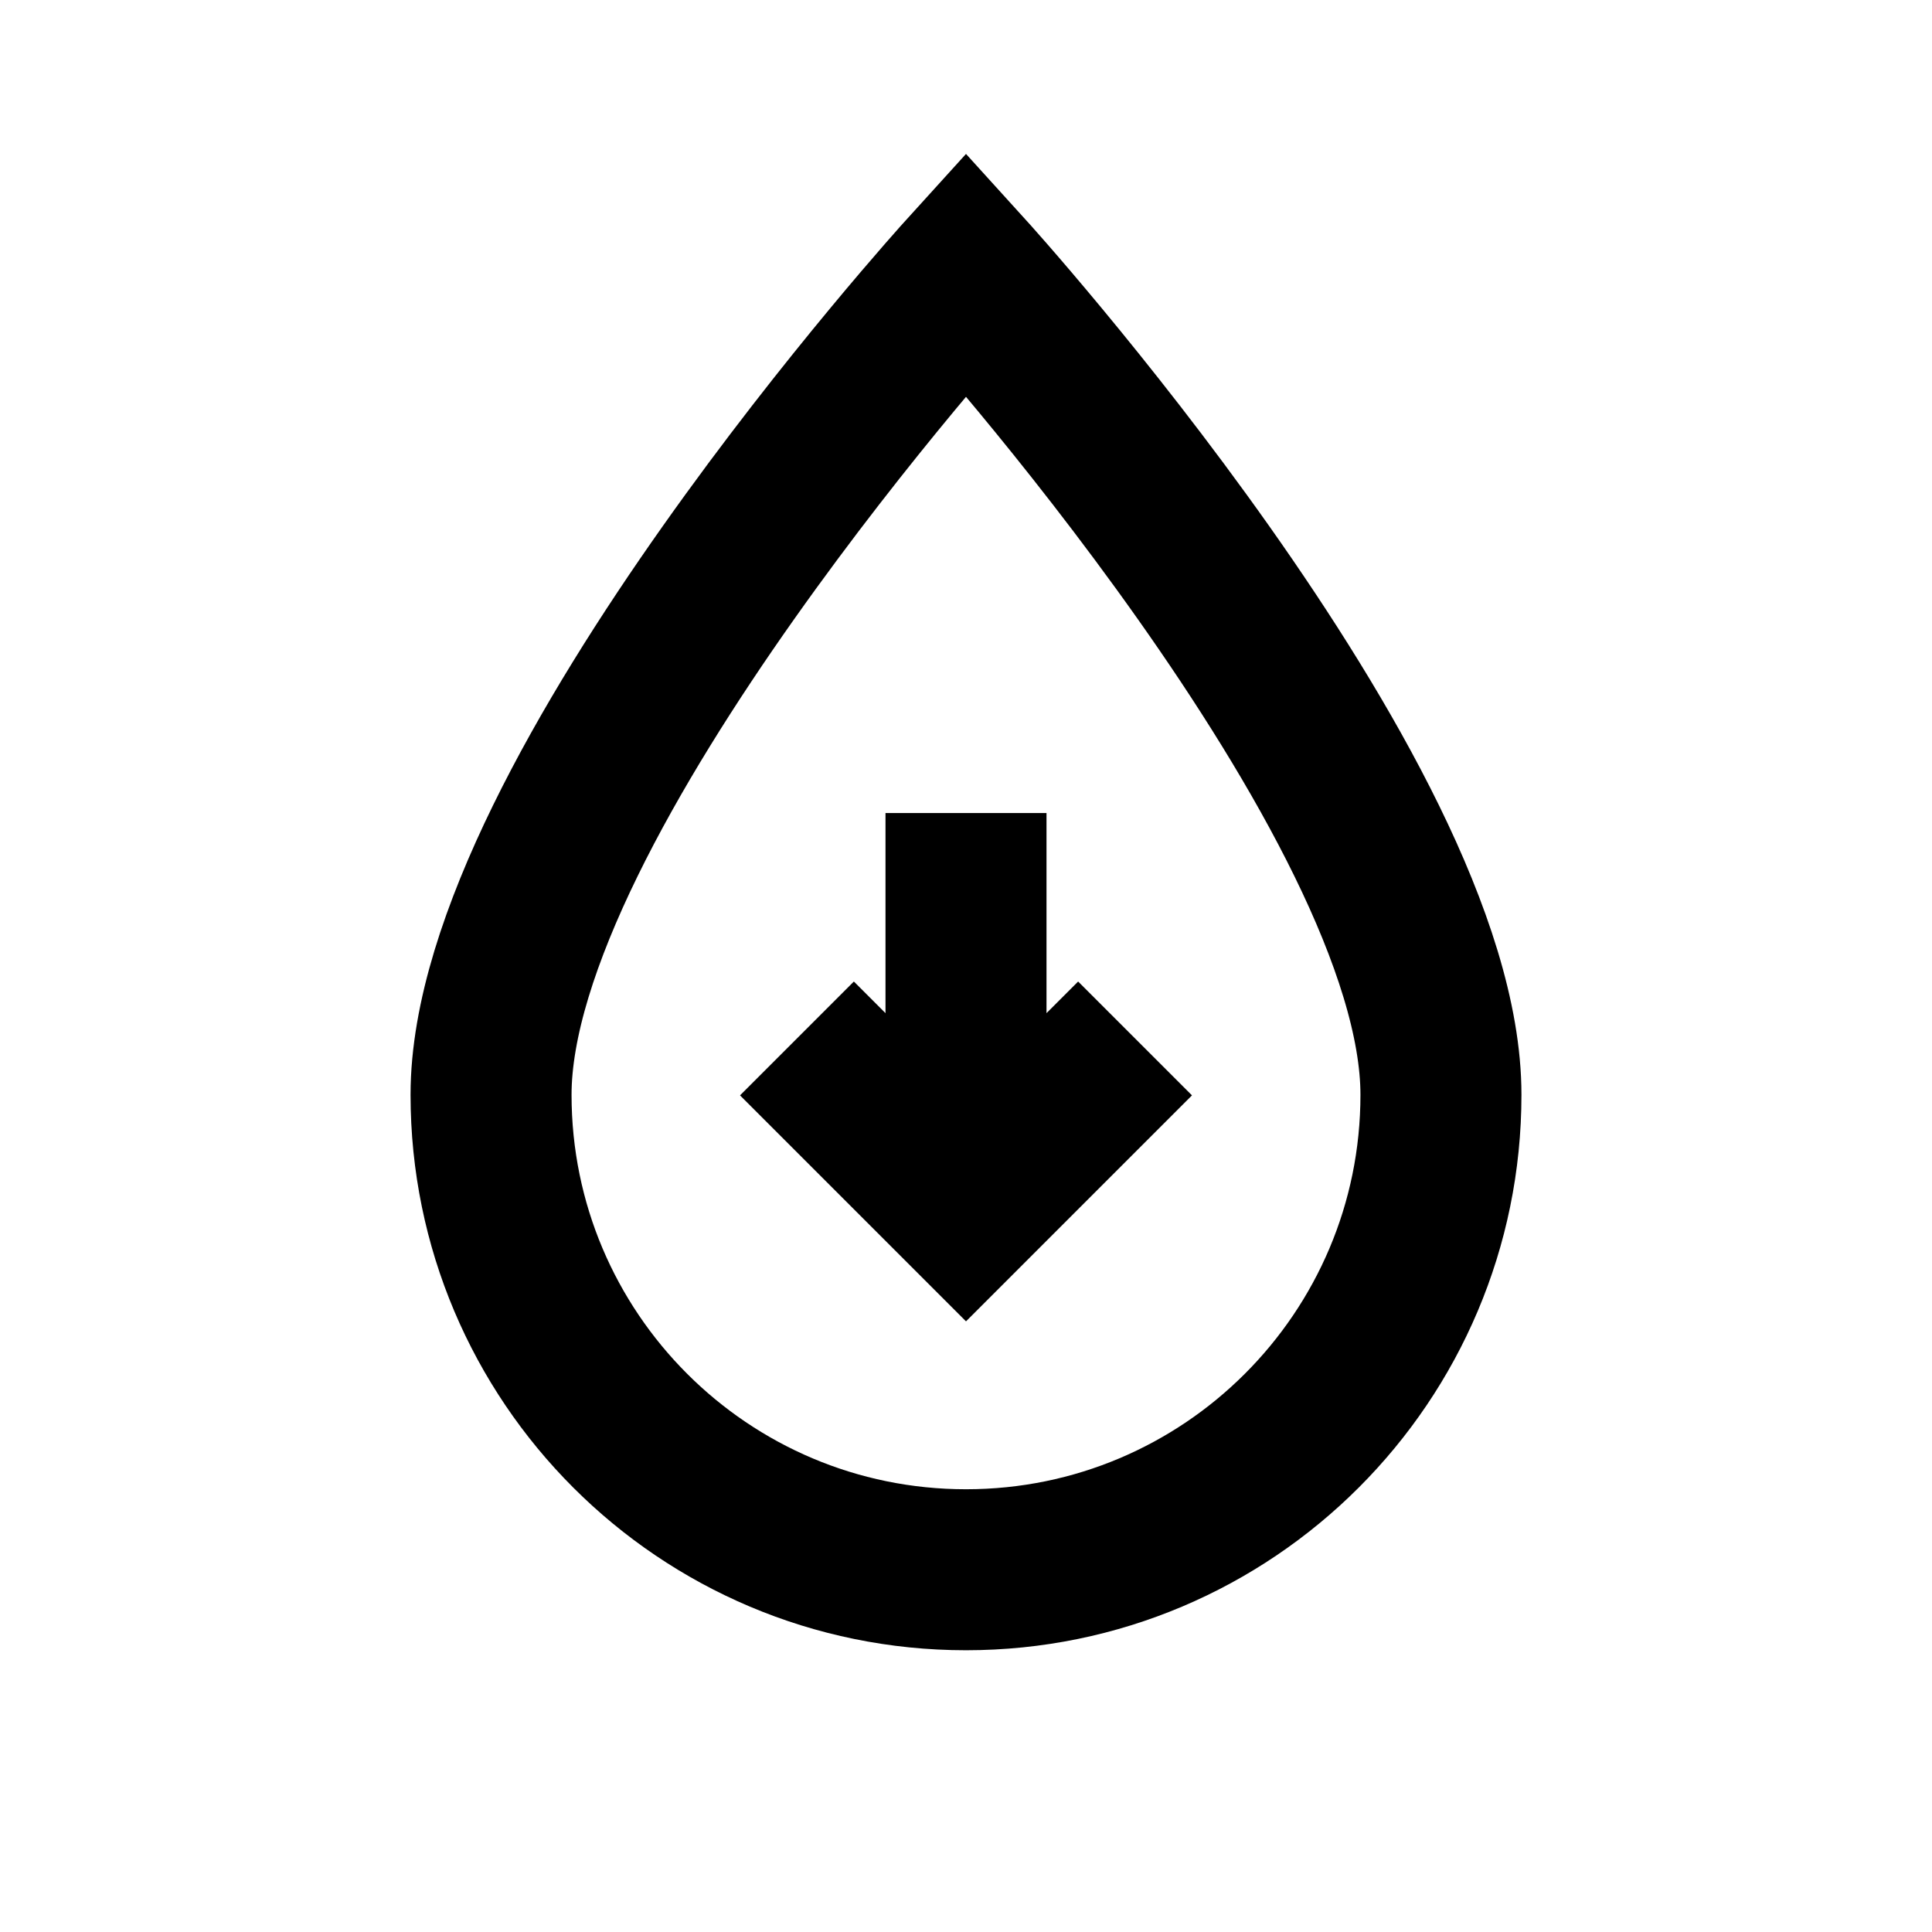
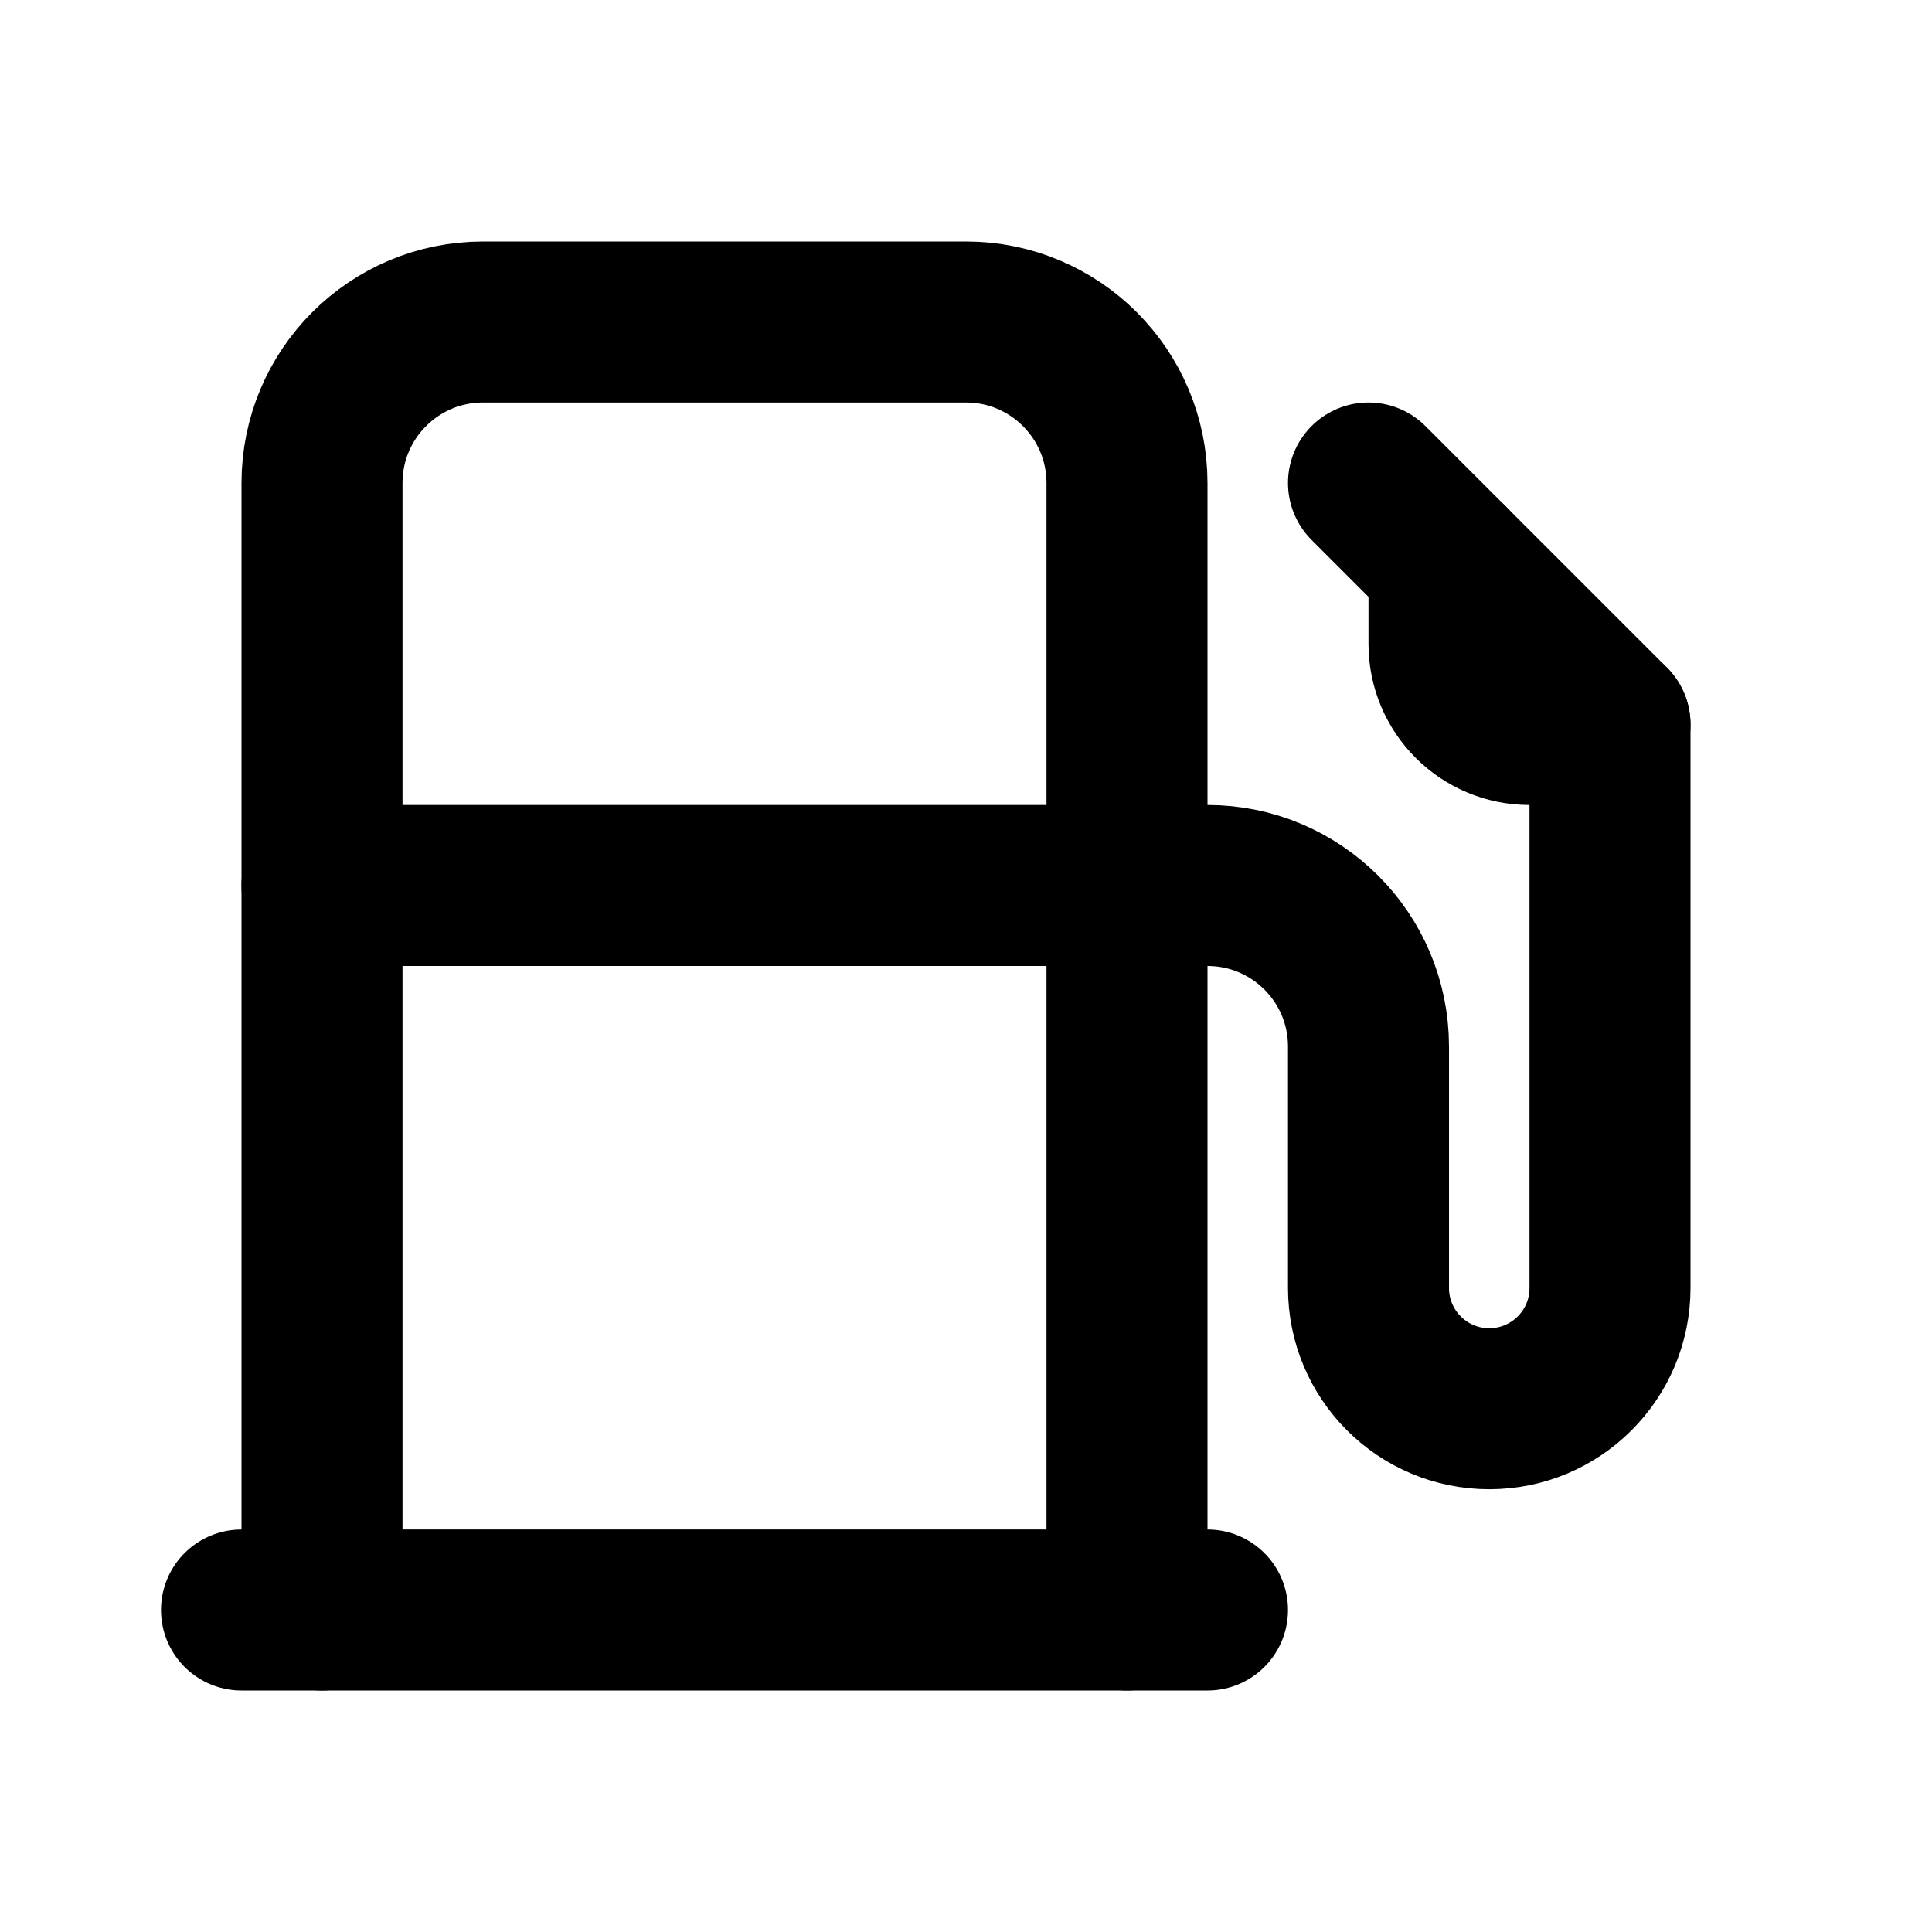
- <svg xmlns="http://www.w3.org/2000/svg" viewBox="0 0 24 24" fill="none" stroke="#000" stroke-width="2" stroke-linecap="butt" stroke-linejoin="miter">
-   <path d="M12 3.4c0 0-5.9 6.5-5.9 10.2a5.9 5.9 0 0 0 11.8 0c0-3.7-5.9-10.2-5.9-10.2z" />
-   <path d="M12 10.1v4.9M9.9 12.9 12 15l2.1-2.1" />
+ <svg xmlns="http://www.w3.org/2000/svg" width="24" height="24" viewBox="0 0 24 24" fill="none" stroke="#000" stroke-width="2" stroke-linecap="round" stroke-linejoin="round">
+   <path d="M14 11h1a2 2 0 0 1 2 2v3a1.5 1.5 0 0 0 3 0v-7l-3 -3" />
+   <path d="M4 20v-14a2 2 0 0 1 2 -2h6a2 2 0 0 1 2 2v14" />
+   <path d="M3 20l12 0" />
+   <path d="M18 7v1a1 1 0 0 0 1 1h1" />
+   <path d="M4 11l10 0" />
</svg>
